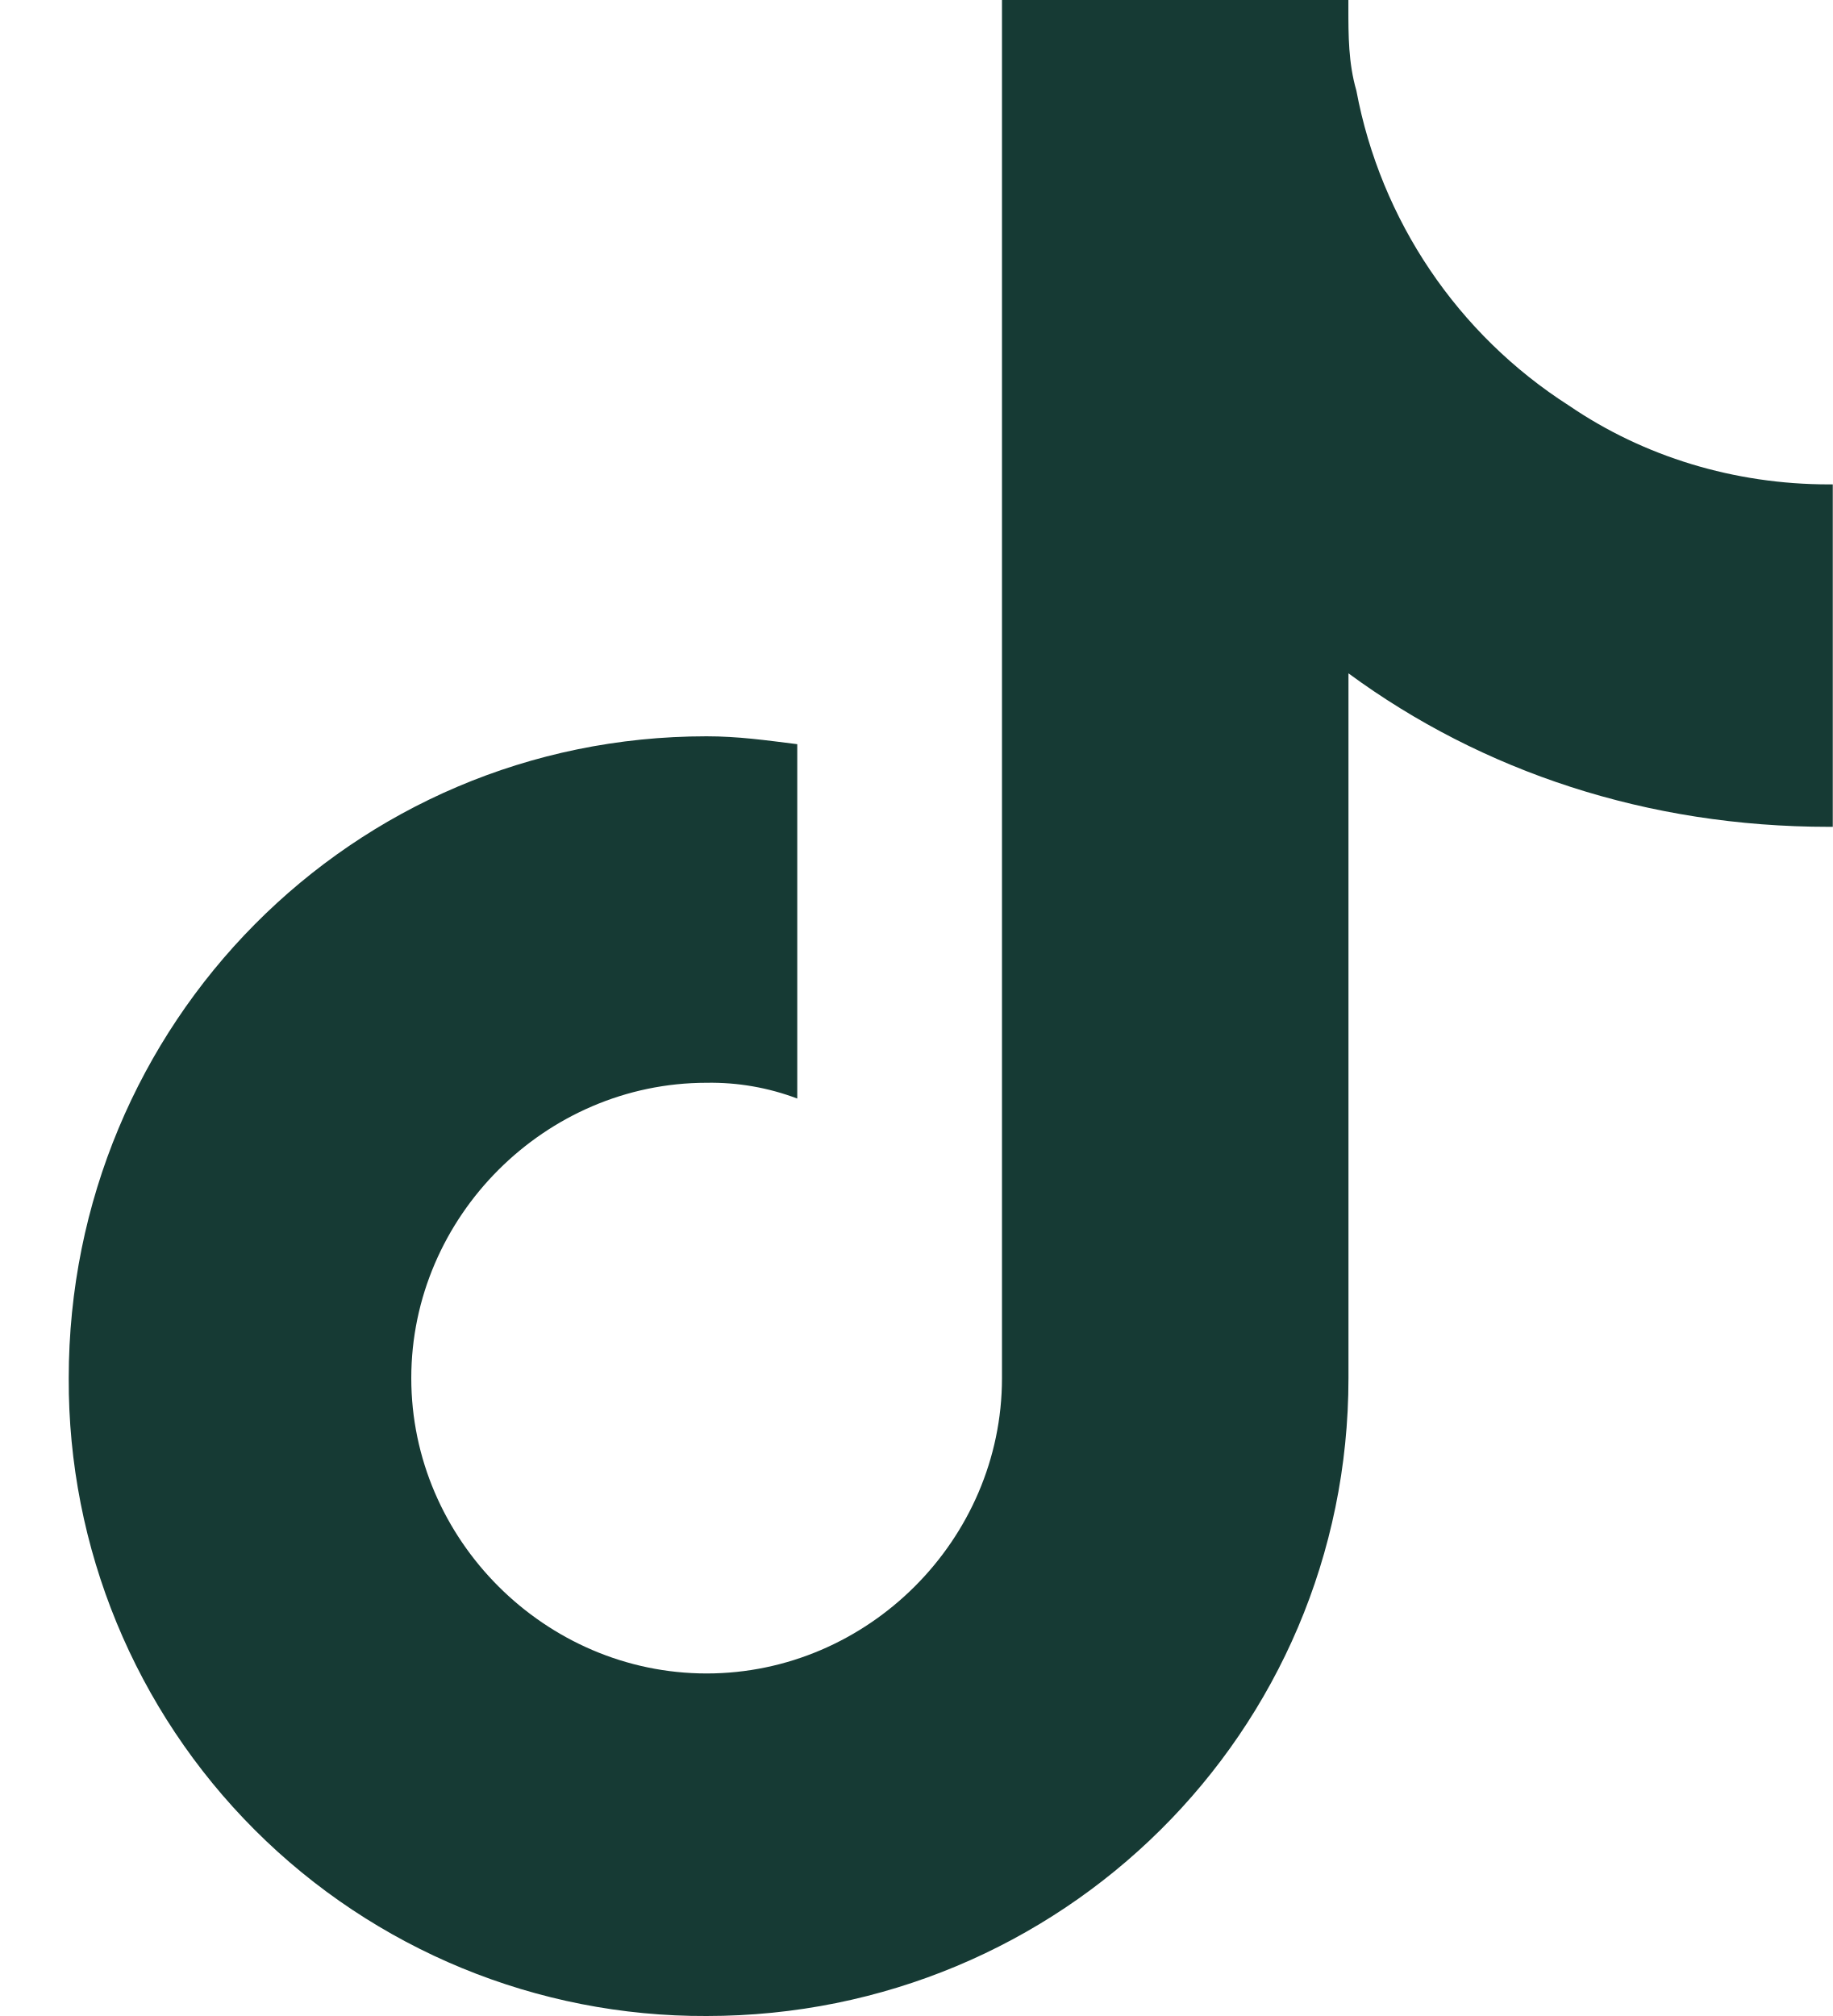
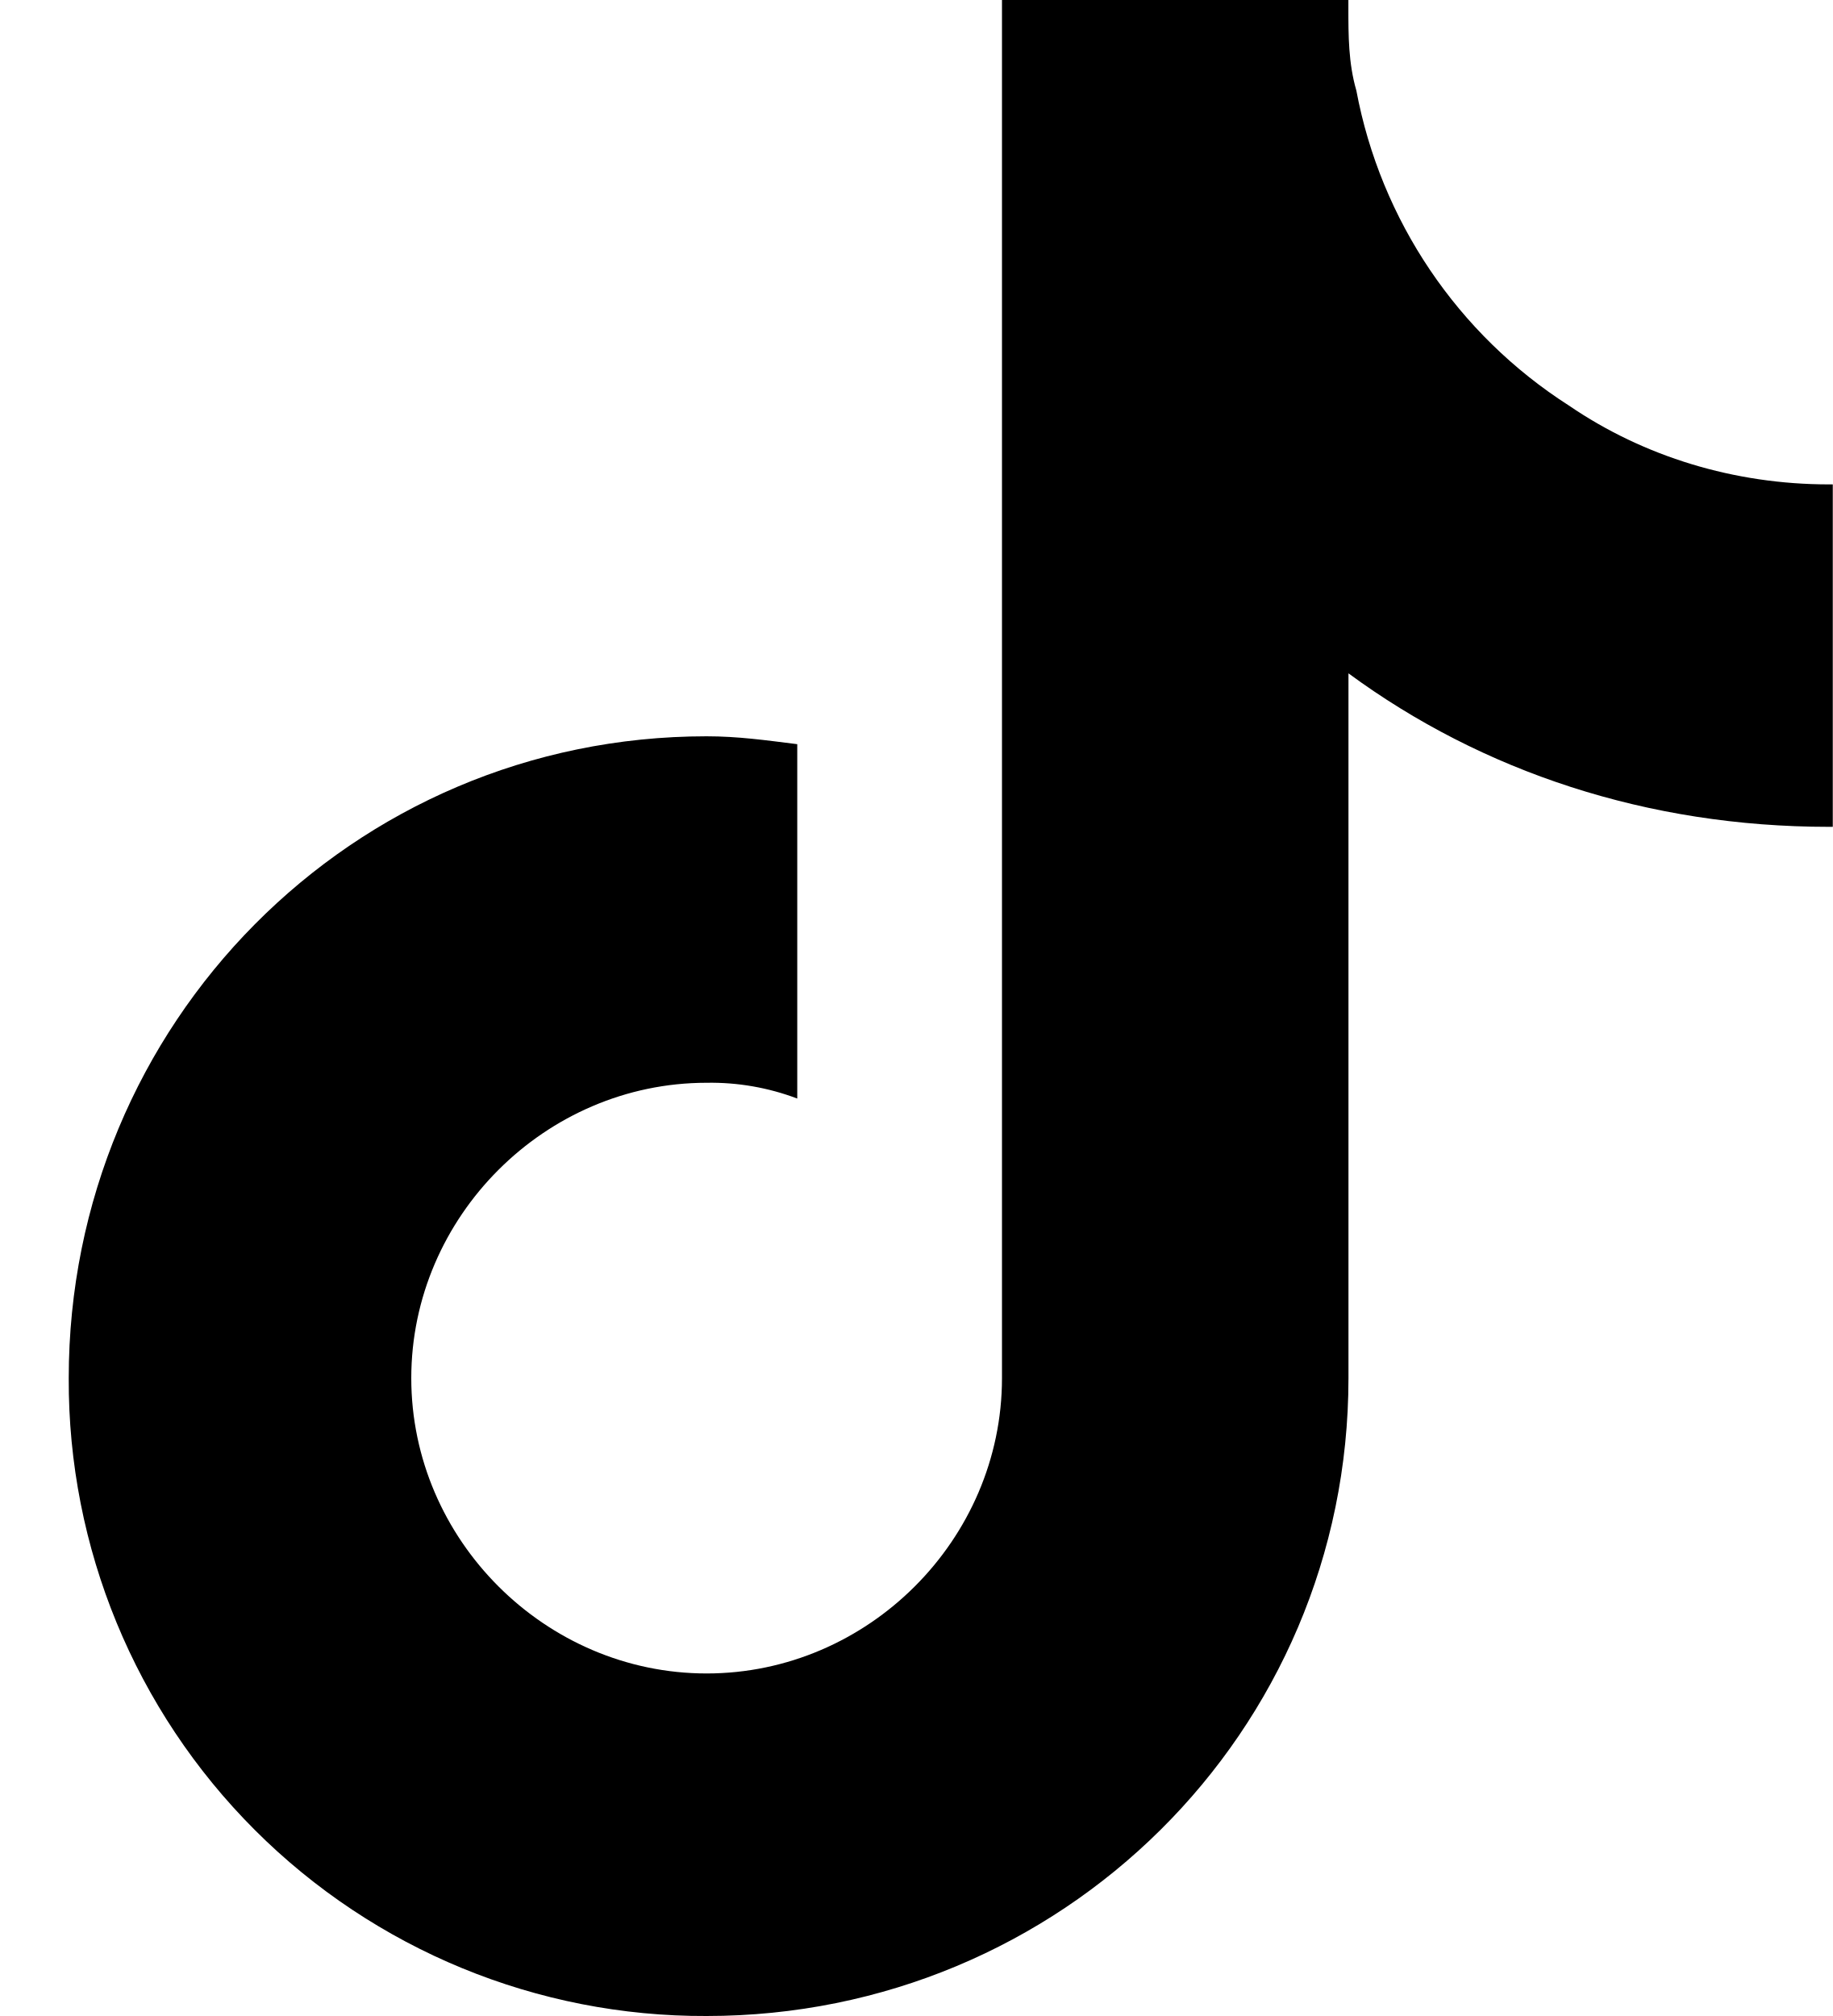
<svg xmlns="http://www.w3.org/2000/svg" width="20" height="22" fill="none" viewBox="0 0 20 22">
-   <path fill="#163A34" d="M20 9.023h-.043c-1.977 0-3.781-.601-5.242-1.675v7.691c0 3.867-3.137 6.961-7.004 6.961A6.932 6.932 0 0 1 .75 15.04c0-3.868 3.094-7.005 6.96-7.005.345 0 .645.043.99.086v3.867a2.664 2.664 0 0 0-.99-.172c-1.76 0-3.222 1.461-3.222 3.223 0 1.762 1.461 3.223 3.223 3.223 1.762 0 3.223-1.461 3.223-3.223V0h3.78v.086c0 .3 0 .602.087.902a5.226 5.226 0 0 0 2.32 3.438c.817.558 1.805.86 2.836.86H20v3.737Z" />
+   <path fill="currentColor" d="M20 9.023h-.043c-1.977 0-3.781-.601-5.242-1.675v7.691c0 3.867-3.137 6.961-7.004 6.961A6.932 6.932 0 0 1 .75 15.04c0-3.868 3.094-7.005 6.96-7.005.345 0 .645.043.99.086v3.867a2.664 2.664 0 0 0-.99-.172c-1.76 0-3.222 1.461-3.222 3.223 0 1.762 1.461 3.223 3.223 3.223 1.762 0 3.223-1.461 3.223-3.223V0h3.78v.086c0 .3 0 .602.087.902a5.226 5.226 0 0 0 2.32 3.438c.817.558 1.805.86 2.836.86H20v3.737Z" />
</svg>
